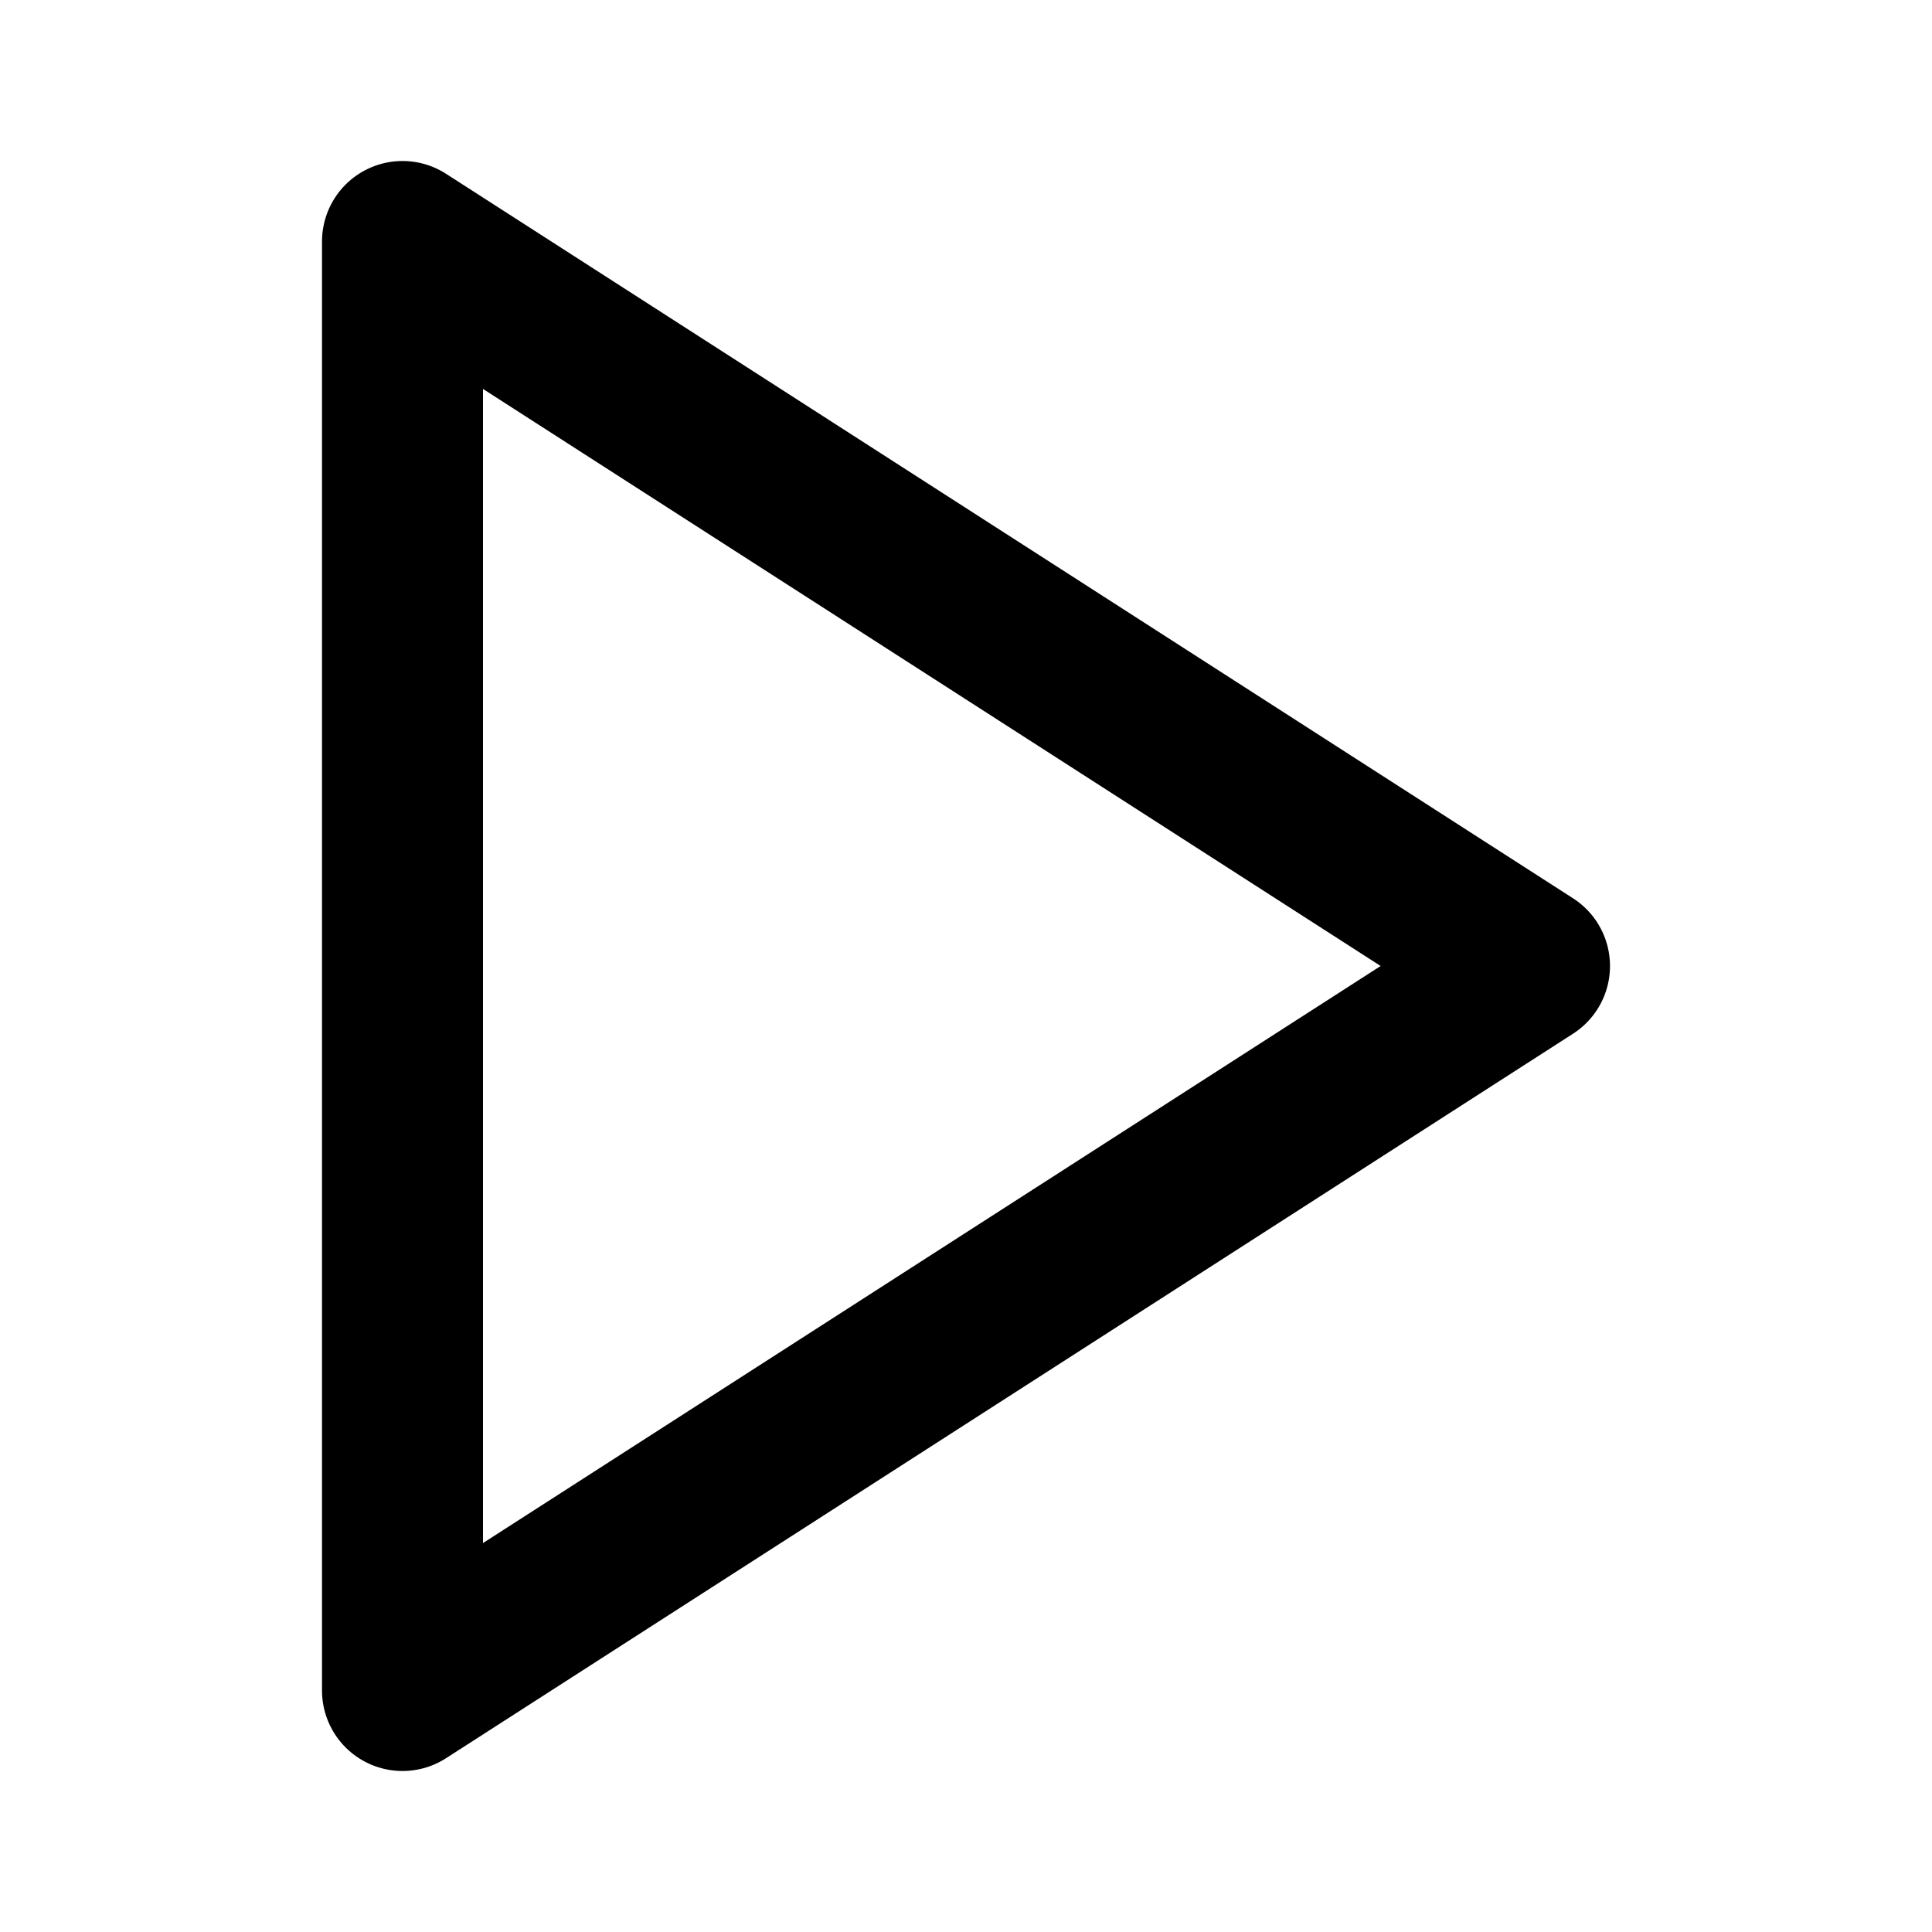
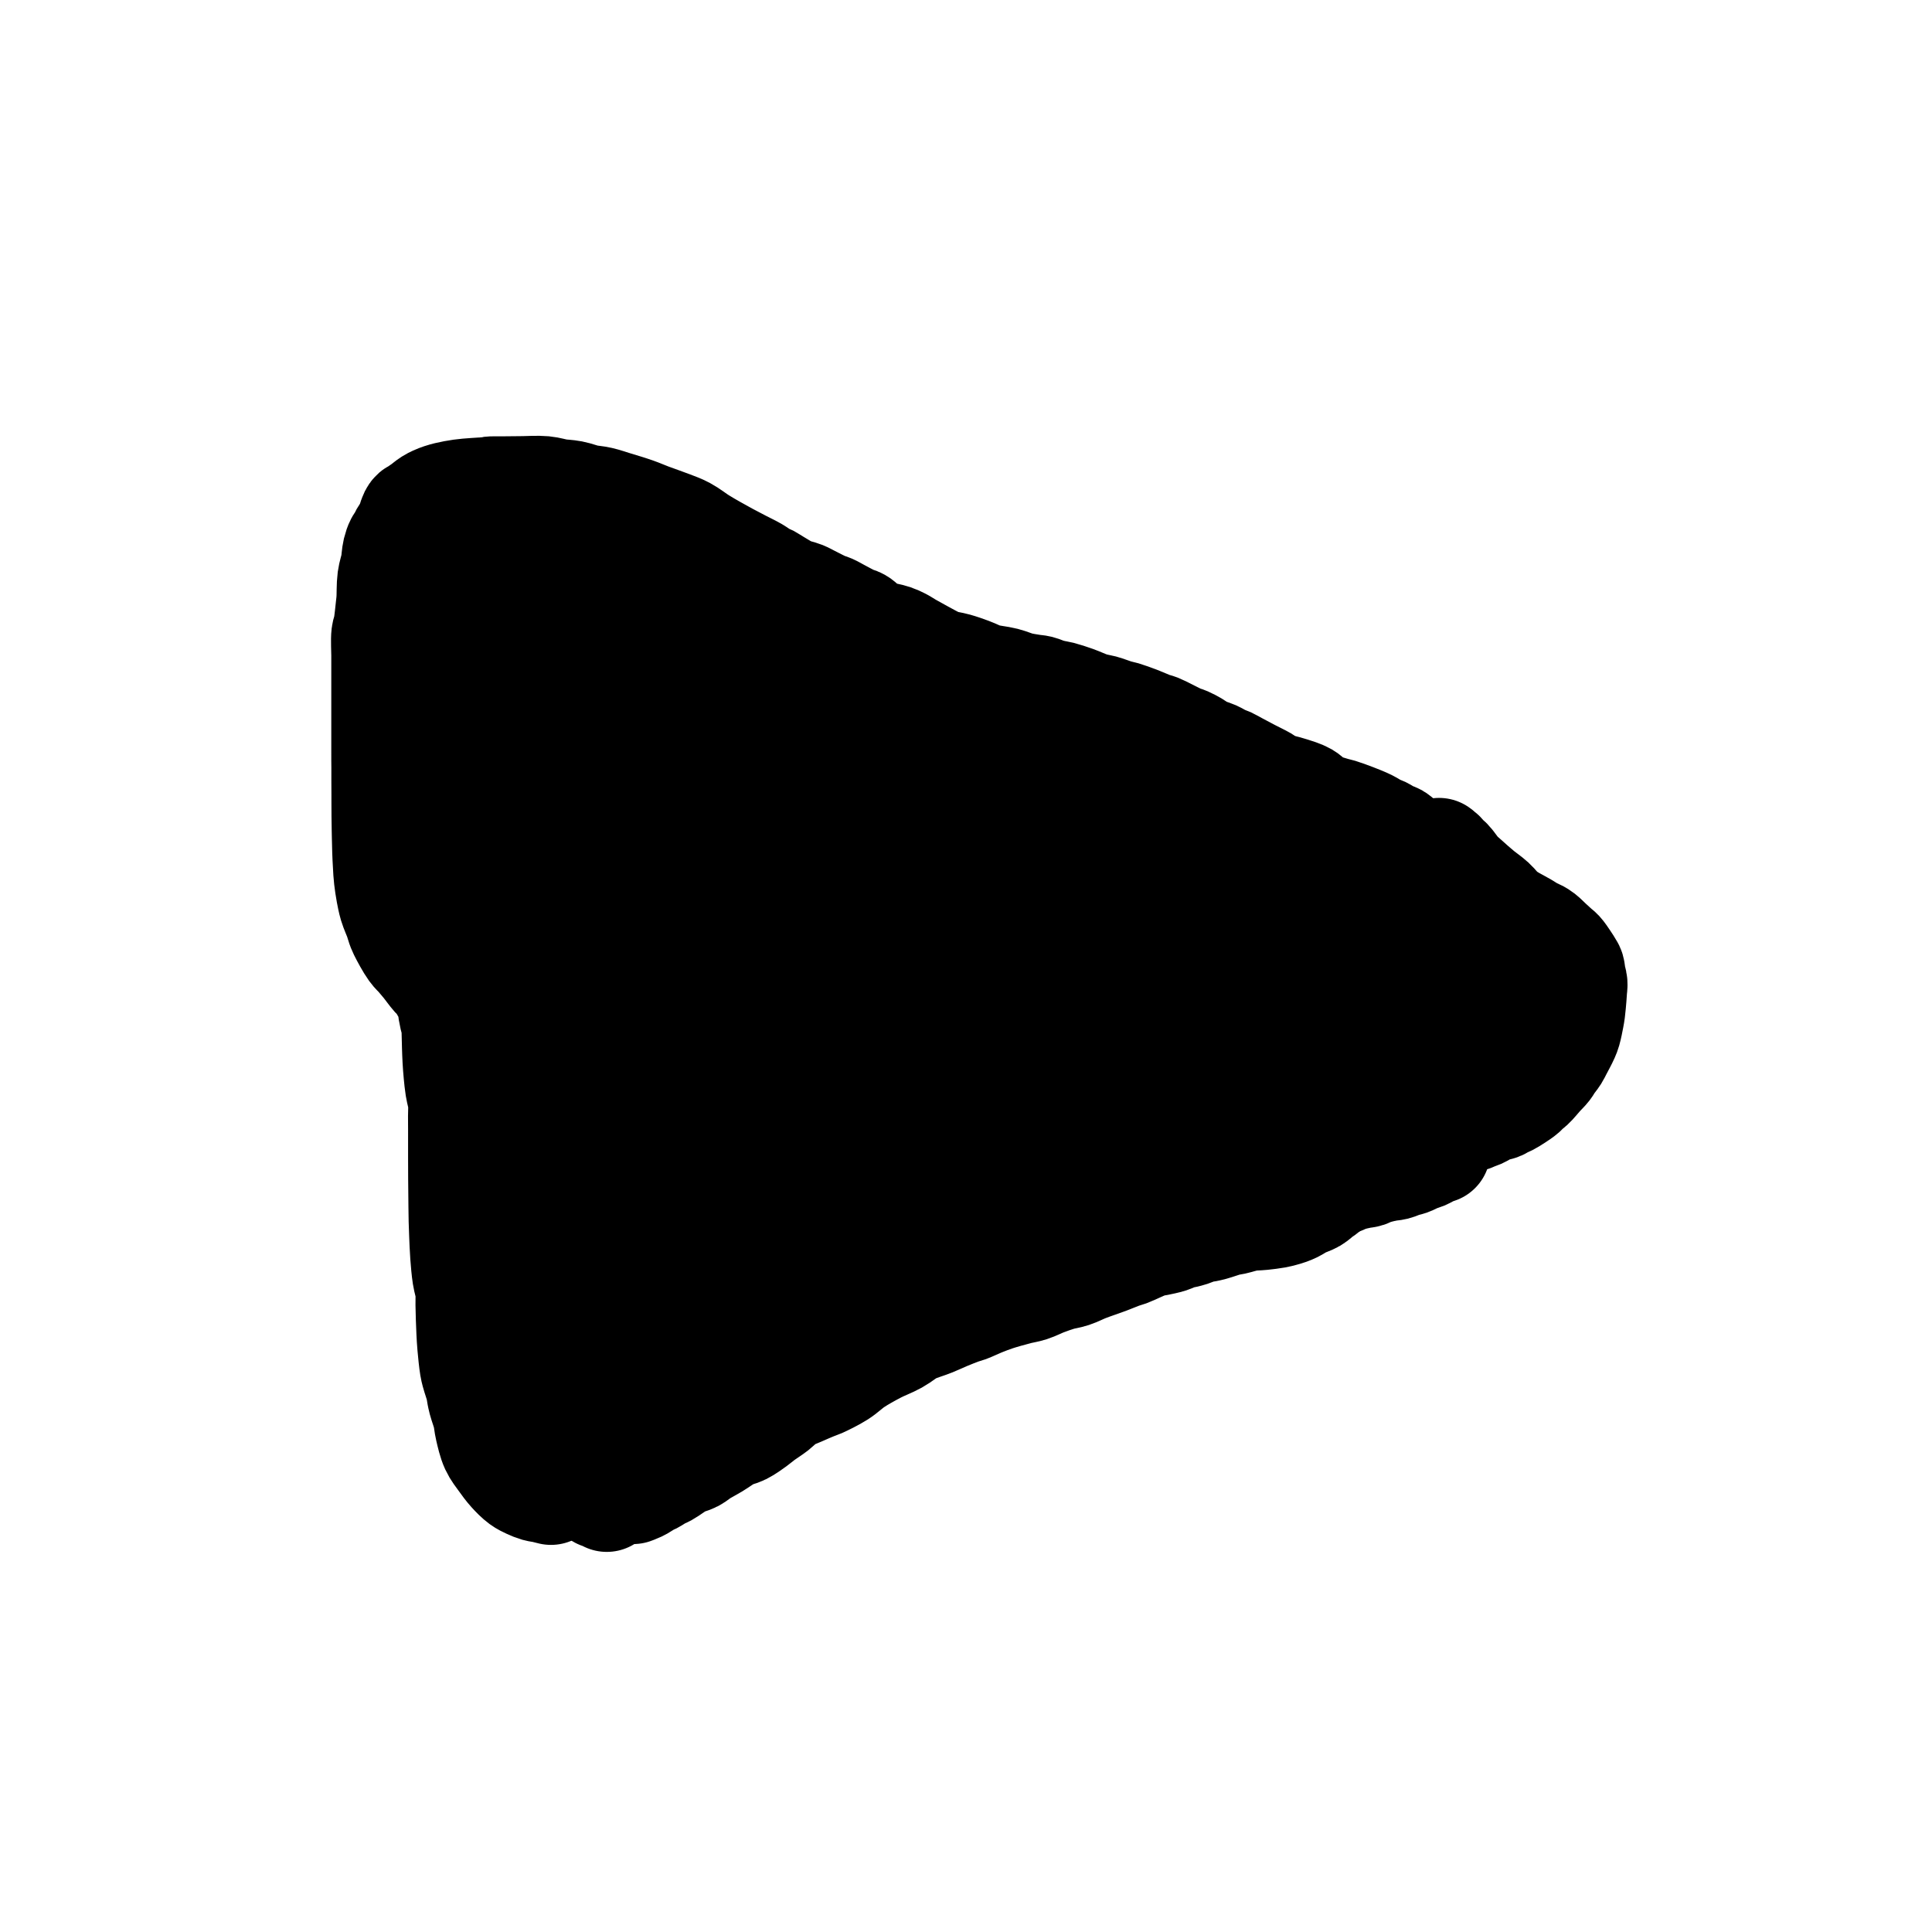
- <svg xmlns="http://www.w3.org/2000/svg" width="24" height="24" viewBox="0 0 24 24" fill="none" stroke="currentColor" stroke-width="2" stroke-linecap="round" stroke-linejoin="round">
-   <polygon points="5 3 19 12 5 21 5 3" />
+ <svg xmlns="http://www.w3.org/2000/svg" version="1.1" width="24" height="24" viewBox="46 37 277 223">
+   <path style="fill: #000000; stroke: #000000; mix-blend-mode: source-over; paint-order: stroke fill markers; fill-opacity: 1; stroke-dasharray: none; stroke-dashoffset: 0; stroke-linecap: round; stroke-linejoin: round; stroke-miterlimit: 4; stroke-opacity: 1; stroke-width: 15;" d="M24.04 144.02 C24.04 144.02 24.04 144.02 24.04 144.02 24.04 144.02 24.04 144.02 24.04 144.02 24.04 144.02 24.04 144.02 24.04 144.02 24.04 144.02 23.303 143.827 22.95 143.75 22.621 143.678 22.321 143.664 21.99 143.57 21.617 143.464 21.211 143.298 20.83 143.12 20.437 142.936 20.06 142.766 19.67 142.48 19.189 142.127 18.667 141.595 18.21 141.09 17.738 140.568 17.309 139.977 16.89 139.39 16.465 138.795 16.003 138.238 15.68 137.54 15.32 136.761 15.092 135.715 14.9 134.9 14.738 134.214 14.716 133.629 14.56 132.98 14.395 132.293 14.068 131.452 13.92 130.89 13.821 130.517 13.773 130.267 13.71 129.95 13.646 129.63 13.631 129.361 13.54 128.98 13.405 128.414 13.057 127.461 12.91 126.9 12.812 126.524 12.767 126.356 12.7 125.95 12.582 125.242 12.449 123.896 12.37 123.01 12.305 122.283 12.275 121.684 12.24 121.02 12.205 120.354 12.182 119.687 12.16 119.02 12.138 118.353 12.123 117.687 12.11 117.02 12.097 116.353 12.154 115.688 12.08 115.02 12.004 114.335 11.766 113.711 11.65 112.96 11.512 112.068 11.425 110.998 11.35 110.01 11.275 109.018 11.238 107.917 11.2 107.02 11.169 106.287 11.149 105.801 11.13 105.02 11.104 103.916 11.092 102.125 11.08 101.02 11.071 100.239 11.065 99.754 11.06 99.02 11.054 98.121 11.051 96.919 11.05 96.02 11.049 95.286 11.05 94.687 11.05 94.02 11.05 93.353 11.052 92.687 11.05 92.02 11.048 91.353 11.042 90.687 11.04 90.02 11.038 89.353 11.106 88.688 11.04 88.02 10.972 87.338 10.737 86.649 10.63 85.97 10.525 85.309 10.463 84.658 10.4 84 10.337 83.341 10.288 82.682 10.25 82.02 10.212 81.355 10.192 80.687 10.17 80.02 10.148 79.353 10.132 78.572 10.12 78.02 10.111 77.629 10.135 77.213 10.1 77.02 10.085 76.938 10.065 76.93 10.04 76.85 9.984 76.666 9.871 76.241 9.8 75.93 9.728 75.614 9.665 75.292 9.61 74.97 9.555 74.646 9.553 74.325 9.47 73.99 9.378 73.62 9.226 73.227 9.06 72.85 8.886 72.456 8.666 72.063 8.44 71.68 8.21 71.29 7.927 70.813 7.69 70.53 7.527 70.336 7.407 70.294 7.22 70.09 6.878 69.716 6.296 68.889 5.89 68.39 5.562 67.986 5.289 67.665 4.98 67.31 4.672 66.955 4.365 66.71 4.04 66.26 3.563 65.599 2.842 64.268 2.53 63.63 2.36 63.283 2.292 63.085 2.19 62.8 2.085 62.508 2.034 62.259 1.91 61.9 1.719 61.349 1.325 60.511 1.12 59.83 0.929 59.195 0.802 58.475 0.7 57.95 0.627 57.575 0.588 57.305 0.54 56.98 0.492 56.655 0.447 56.328 0.41 56 0.373 55.671 0.348 55.397 0.32 55.01 0.28 54.462 0.236 53.57 0.21 53.02 0.191 52.63 0.183 52.411 0.17 52.02 0.152 51.468 0.132 50.572 0.12 50.02 0.111 49.629 0.107 49.411 0.1 49.02 0.09 48.468 0.077 47.687 0.07 47.02 0.063 46.353 0.061 45.572 0.06 45.02 0.059 44.629 0.061 44.411 0.06 44.02 0.059 43.468 0.052 42.687 0.05 42.02 0.048 41.353 0.053 40.572 0.05 40.02 0.048 39.629 0.042 39.443 0.04 39.02 0.036 38.288 0.04 36.752 0.04 36.02 0.04 35.597 0.04 35.411 0.04 35.02 0.04 34.468 0.04 33.687 0.04 33.02 0.04 32.353 0.04 31.687 0.04 31.02 0.04 30.353 0.04 29.687 0.04 29.02 0.04 28.353 0.04 27.687 0.04 27.02 0.04 26.353 0.04 25.572 0.04 25.02 0.04 24.629 0.04 24.443 0.04 24.02 0.04 23.288 -0.052 21.766 0.04 21.02 0.096 20.566 0.226 20.392 0.31 19.94 0.447 19.204 0.59 17.72 0.67 17 0.717 16.583 0.74 16.429 0.77 16.01 0.823 15.282 0.779 13.92 0.9 13.02 1.002 12.262 1.246 11.632 1.37 10.95 1.49 10.293 1.505 9.559 1.64 9 1.746 8.56 1.898 8.12 2.04 7.85 2.127 7.684 2.218 7.63 2.31 7.48 2.436 7.274 2.542 6.988 2.7 6.71 2.899 6.361 3.218 5.995 3.43 5.56 3.675 5.058 3.857 4.208 4.04 3.85 4.132 3.67 4.228 3.53 4.3 3.47 4.333 3.442 4.345 3.455 4.39 3.43 4.559 3.337 5.155 2.935 5.53 2.67 5.909 2.402 6.307 2.047 6.65 1.83 6.915 1.662 7.131 1.558 7.39 1.44 7.66 1.317 7.949 1.207 8.24 1.11 8.538 1.01 8.85 0.926 9.16 0.85 9.473 0.773 9.791 0.71 10.11 0.65 10.431 0.59 10.755 0.535 11.08 0.49 11.405 0.445 11.676 0.415 12.06 0.38 12.607 0.33 13.5 0.276 14.05 0.24 14.44 0.215 14.849 0.222 15.05 0.18 15.14 0.161 15.142 0.128 15.24 0.11 15.532 0.055 16.424 0.088 17.04 0.08 17.689 0.071 18.488 0.066 19.04 0.06 19.431 0.056 19.617 0.053 20.04 0.05 20.772 0.045 22.137 -0.045 23.04 0.04 23.795 0.111 24.42 0.334 25.1 0.44 25.76 0.543 26.401 0.542 27.06 0.67 27.75 0.804 28.463 1.092 29.15 1.24 29.802 1.381 30.429 1.402 31.08 1.55 31.768 1.707 32.411 1.938 33.17 2.17 34.083 2.45 35.275 2.801 36.18 3.12 36.939 3.388 37.496 3.645 38.25 3.93 39.149 4.269 40.325 4.66 41.22 5.01 41.97 5.304 42.586 5.505 43.27 5.87 44.026 6.274 44.809 6.914 45.54 7.37 46.201 7.783 46.815 8.132 47.46 8.5 48.105 8.868 48.756 9.227 49.41 9.58 50.066 9.934 50.729 10.275 51.39 10.62 52.052 10.965 52.815 11.322 53.38 11.65 53.82 11.906 54.167 12.195 54.52 12.39 54.804 12.547 55.033 12.607 55.32 12.76 55.676 12.95 56.041 13.213 56.48 13.47 57.041 13.799 57.775 14.28 58.42 14.56 59.008 14.815 59.66 14.91 60.18 15.12 60.617 15.297 60.908 15.481 61.35 15.7 61.928 15.986 62.815 16.463 63.35 16.69 63.694 16.836 63.914 16.865 64.22 17 64.587 17.161 64.948 17.388 65.39 17.62 65.965 17.921 66.85 18.414 67.38 18.65 67.717 18.8 67.923 18.795 68.23 18.97 68.672 19.222 69.178 19.837 69.7 20.15 70.2 20.45 70.733 20.641 71.29 20.83 71.874 21.028 72.592 21.115 73.13 21.3 73.571 21.451 73.917 21.614 74.3 21.81 74.694 22.012 75.021 22.248 75.46 22.5 76.024 22.824 76.756 23.227 77.41 23.58 78.066 23.934 78.862 24.38 79.39 24.62 79.727 24.773 79.897 24.845 80.24 24.95 80.738 25.102 81.474 25.193 82.11 25.37 82.792 25.56 83.51 25.816 84.2 26.07 84.893 26.325 85.507 26.678 86.26 26.9 87.12 27.154 88.233 27.227 89.1 27.45 89.854 27.644 90.496 27.948 91.18 28.12 91.825 28.282 92.558 28.383 93.09 28.47 93.47 28.532 93.735 28.527 94.07 28.61 94.44 28.702 94.847 28.908 95.21 29.02 95.533 29.12 95.827 29.189 96.14 29.26 96.456 29.332 96.722 29.353 97.1 29.45 97.664 29.595 98.492 29.865 99.18 30.11 99.875 30.358 100.696 30.742 101.25 30.93 101.611 31.053 101.852 31.114 102.16 31.19 102.472 31.267 102.735 31.289 103.11 31.39 103.673 31.542 104.63 31.919 105.19 32.08 105.562 32.187 105.758 32.2 106.13 32.31 106.691 32.477 107.522 32.779 108.21 33.04 108.902 33.302 109.72 33.683 110.27 33.88 110.628 34.008 110.855 34.036 111.17 34.16 111.539 34.305 111.898 34.505 112.34 34.72 112.921 35.002 113.813 35.483 114.35 35.71 114.695 35.856 114.913 35.886 115.22 36.02 115.586 36.18 116.008 36.406 116.39 36.63 116.778 36.858 117.099 37.163 117.53 37.38 118.026 37.63 118.715 37.775 119.22 38 119.653 38.193 120.027 38.454 120.39 38.62 120.692 38.758 120.939 38.811 121.24 38.95 121.604 39.118 121.969 39.344 122.41 39.58 122.983 39.886 123.729 40.284 124.39 40.63 125.049 40.974 125.806 41.324 126.37 41.65 126.812 41.905 127.039 42.17 127.52 42.39 128.203 42.703 129.337 42.893 130.16 43.17 130.9 43.419 131.632 43.611 132.24 43.96 132.799 44.281 133.115 44.813 133.7 45.14 134.397 45.53 135.574 45.835 136.21 46.03 136.592 46.147 136.771 46.157 137.14 46.27 137.699 46.441 138.533 46.744 139.22 47.01 139.91 47.277 140.689 47.583 141.27 47.87 141.722 48.093 142.078 48.363 142.44 48.54 142.735 48.684 142.975 48.736 143.27 48.88 143.63 49.055 144.069 49.365 144.43 49.54 144.727 49.684 145.048 49.752 145.27 49.88 145.436 49.975 145.506 50.057 145.67 50.19 145.943 50.411 146.385 50.794 146.74 51.1 147.095 51.407 147.534 51.742 147.8 52.03 147.992 52.238 148.094 52.363 148.24 52.62 148.466 53.018 148.665 53.678 148.91 54.25 149.186 54.894 149.61 55.747 149.82 56.29 149.955 56.64 150.019 56.817 150.11 57.17 150.242 57.681 150.372 58.437 150.47 59.08 150.569 59.727 150.646 60.495 150.7 61.04 150.738 61.428 150.754 61.65 150.78 62.04 150.817 62.59 150.864 63.48 150.89 64.03 150.909 64.42 150.918 64.639 150.93 65.03 150.947 65.582 150.959 66.478 150.97 67.03 150.978 67.421 150.985 67.697 150.99 68.03 150.995 68.363 150.997 68.697 151 69.03 151.003 69.363 151.007 69.697 151.01 70.03 151.013 70.363 151.056 70.64 151.02 71.03 150.968 71.594 150.717 72.521 150.62 73.08 150.553 73.465 150.512 73.733 150.47 74.06 150.428 74.386 150.4 74.712 150.37 75.04 150.34 75.369 150.354 75.643 150.29 76.03 150.196 76.599 149.893 77.546 149.77 78.11 149.687 78.493 149.643 78.756 149.59 79.08 149.537 79.403 149.514 79.83 149.45 80.05 149.415 80.171 149.377 80.203 149.33 80.32 149.247 80.526 149.153 80.883 149.02 81.19 148.862 81.556 148.581 81.996 148.42 82.36 148.286 82.664 148.196 82.927 148.1 83.22 148.002 83.517 147.958 83.812 147.84 84.13 147.702 84.501 147.446 84.934 147.3 85.3 147.176 85.611 147.13 85.871 147 86.18 146.846 86.547 146.629 86.967 146.41 87.35 146.186 87.741 145.932 88.124 145.67 88.5 145.405 88.881 145.118 89.252 144.83 89.62 144.541 89.989 144.242 90.351 143.94 90.71 143.639 91.068 143.333 91.421 143.02 91.77 142.706 92.121 142.304 92.489 142.06 92.81 141.877 93.051 141.795 93.296 141.64 93.49 141.502 93.662 141.332 93.763 141.19 93.93 141.033 94.115 140.958 94.321 140.75 94.56 140.408 94.954 139.685 95.551 139.23 95.98 138.855 96.333 138.5 96.568 138.21 96.95 137.899 97.359 137.681 98.052 137.45 98.38 137.312 98.577 137.22 98.637 137.06 98.81 136.81 99.08 136.414 99.498 136.09 99.84 135.767 100.181 135.421 100.601 135.12 100.86 134.898 101.051 134.726 101.125 134.49 101.3 134.171 101.536 133.808 101.911 133.39 102.16 132.924 102.437 132.282 102.607 131.8 102.85 131.376 103.063 131 103.341 130.64 103.52 130.345 103.667 130.095 103.767 129.81 103.87 129.519 103.975 129.215 104.059 128.91 104.14 128.601 104.222 128.342 104.292 127.97 104.36 127.437 104.457 126.666 104.55 126.01 104.62 125.353 104.69 124.694 104.671 124.03 104.78 123.341 104.893 122.512 105.177 121.95 105.3 121.57 105.383 121.368 105.386 120.99 105.48 120.424 105.621 119.462 105.977 118.9 106.13 118.527 106.231 118.276 106.287 117.96 106.35 117.643 106.414 117.33 106.419 117 106.51 116.627 106.612 116.206 106.839 115.84 106.96 115.521 107.065 115.238 107.135 114.93 107.21 114.618 107.286 114.308 107.309 113.98 107.41 113.607 107.525 113.259 107.748 112.82 107.89 112.279 108.065 111.481 108.223 110.96 108.33 110.586 108.407 110.398 108.38 109.99 108.5 109.225 108.726 107.54 109.578 106.8 109.85 106.416 109.991 106.266 110.005 105.91 110.13 105.361 110.324 104.595 110.657 103.84 110.94 102.939 111.278 101.757 111.661 100.86 112.01 100.109 112.302 99.485 112.648 98.81 112.87 98.186 113.075 97.591 113.135 96.96 113.32 96.28 113.519 95.559 113.779 94.87 114.04 94.179 114.302 93.495 114.672 92.82 114.89 92.193 115.093 91.653 115.149 90.96 115.33 90.068 115.563 88.831 115.901 87.92 116.2 87.159 116.45 86.535 116.696 85.85 116.97 85.162 117.246 84.349 117.647 83.8 117.85 83.443 117.982 83.258 118.004 82.9 118.13 82.351 118.323 81.523 118.657 80.84 118.94 80.153 119.224 79.539 119.525 78.79 119.83 77.9 120.192 76.738 120.497 75.84 120.95 75.01 121.369 74.383 121.959 73.57 122.41 72.696 122.895 71.703 123.242 70.75 123.74 69.728 124.274 68.571 124.912 67.64 125.53 66.821 126.074 66.229 126.702 65.43 127.21 64.589 127.745 63.358 128.345 62.7 128.64 62.343 128.8 62.193 128.822 61.85 128.96 61.313 129.176 60.48 129.538 59.8 129.84 59.12 130.142 58.368 130.384 57.77 130.77 57.211 131.13 56.826 131.638 56.3 132.05 55.741 132.487 55.022 132.924 54.5 133.31 54.084 133.618 53.821 133.868 53.4 134.17 52.87 134.55 52.171 135.068 51.55 135.38 50.99 135.661 50.45 135.711 49.86 136 49.139 136.353 48.312 136.99 47.58 137.43 46.914 137.83 46.203 138.192 45.65 138.54 45.214 138.814 44.941 139.094 44.51 139.32 44.019 139.577 43.424 139.666 42.84 139.96 42.124 140.321 41.142 141.097 40.57 141.41 40.243 141.589 40.057 141.628 39.77 141.78 39.414 141.969 38.969 142.296 38.61 142.48 38.319 142.629 38.008 142.7 37.79 142.83 37.625 142.929 37.548 143.043 37.39 143.15 37.188 143.286 36.916 143.437 36.66 143.56 36.394 143.688 35.82 143.9 35.82 143.9 " transform="matrix(1,0,0,1,100.9586,79.97927)" />
+   <path style="fill: #000000; stroke: #000000; mix-blend-mode: source-over; paint-order: stroke fill markers; fill-opacity: 1; stroke-dasharray: none; stroke-dashoffset: 0; stroke-linecap: round; stroke-linejoin: round; stroke-miterlimit: 4; stroke-opacity: 1; stroke-width: 15;" d="M0 45.1 C0 45.1 0 45.1 0 45.1 0 45.1 0 45.1 0 45.1 0 45.1 0.31 44.878 0.5 44.77 0.73 44.64 0.966 44.511 1.29 44.39 1.766 44.212 2.578 44.083 3.11 43.89 3.547 43.731 3.905 43.504 4.27 43.36 4.583 43.236 4.858 43.148 5.16 43.06 5.465 42.971 5.722 42.94 6.09 42.83 6.649 42.663 7.611 42.27 8.17 42.1 8.539 41.988 8.787 41.932 9.1 41.86 9.414 41.788 9.722 41.767 10.05 41.67 10.422 41.56 10.844 41.335 11.21 41.21 11.529 41.102 11.758 41.034 12.12 40.95 12.639 40.83 13.393 40.7 14.04 40.61 14.693 40.519 15.457 40.529 16.02 40.41 16.455 40.318 16.79 40.143 17.15 40.04 17.473 39.947 17.766 39.876 18.08 39.81 18.399 39.743 18.718 39.733 19.05 39.64 19.422 39.536 19.835 39.313 20.2 39.19 20.521 39.082 20.81 39.006 21.12 38.93 21.433 38.853 21.751 38.79 22.07 38.73 22.391 38.67 22.82 38.64 23.04 38.57 23.161 38.532 23.193 38.49 23.31 38.44 23.516 38.353 23.873 38.257 24.18 38.12 24.546 37.956 24.986 37.664 25.35 37.5 25.651 37.364 25.91 37.276 26.2 37.18 26.496 37.082 26.883 37.021 27.11 36.92 27.26 36.853 27.316 36.777 27.46 36.7 27.671 36.587 27.981 36.491 28.27 36.34 28.627 36.154 29.051 35.889 29.43 35.64 29.812 35.389 30.27 35.09 30.55 34.84 30.746 34.665 30.83 34.493 31 34.34 31.178 34.179 31.371 34.108 31.6 33.9 31.985 33.552 32.576 32.806 33 32.34 33.349 31.957 33.714 31.619 33.96 31.3 34.145 31.061 34.219 30.879 34.39 30.63 34.615 30.301 34.994 29.853 35.21 29.51 35.379 29.241 35.448 29.071 35.61 28.76 35.873 28.256 36.396 27.302 36.63 26.77 36.78 26.429 36.848 26.256 36.95 25.91 37.097 25.408 37.26 24.555 37.36 24.03 37.432 23.655 37.47 23.441 37.52 23.06 37.591 22.519 37.665 21.637 37.71 21.09 37.742 20.701 37.758 20.423 37.78 20.09 37.802 19.759 37.866 19.434 37.84 19.1 37.813 18.751 37.674 18.386 37.61 18.04 37.549 17.71 37.527 17.293 37.46 17.07 37.422 16.945 37.397 16.912 37.33 16.79 37.19 16.534 36.857 16.017 36.6 15.64 36.341 15.26 36.037 14.799 35.78 14.52 35.599 14.323 35.462 14.249 35.26 14.07 34.971 13.813 34.565 13.438 34.22 13.12 33.875 12.802 33.507 12.406 33.19 12.16 32.952 11.975 32.758 11.861 32.52 11.73 32.27 11.593 32.006 11.513 31.72 11.36 31.366 11.171 31.006 10.915 30.57 10.66 30.008 10.332 29.177 9.915 28.62 9.57 28.182 9.299 27.863 9.117 27.48 8.79 27.011 8.39 26.573 7.759 26.06 7.29 25.535 6.81 24.858 6.358 24.36 5.95 23.959 5.621 23.643 5.348 23.29 5.04 22.936 4.731 22.588 4.416 22.24 4.1 21.891 3.783 21.553 3.521 21.2 3.14 20.764 2.67 20.224 1.819 19.86 1.45 19.653 1.24 19.484 1.175 19.32 1.01 19.153 0.842 19.037 0.619 18.87 0.45 18.704 0.282 18.32 0 18.32 0 " transform="matrix(1,0,0,1,233.9985,131.8987)" />
+   <path style="fill: none; stroke: #000000; mix-blend-mode: source-over; stroke-dasharray: none; stroke-dashoffset: 0; stroke-linecap: round; stroke-linejoin: round; stroke-miterlimit: 4; stroke-opacity: 1; stroke-width: 15;" d="M0 5.96 C0 5.96 0 5.96 0 5.96 0 5.96 0 5.96 0 5.96 0 5.96 0 5.96 0 5.96 0 5.96 0.078 5.931 0.15 5.91 0.328 5.859 0.774 5.748 1.09 5.68 1.407 5.611 1.728 5.552 2.05 5.5 2.374 5.448 2.702 5.408 3.03 5.37 3.359 5.332 3.69 5.3 4.02 5.27 4.35 5.24 4.68 5.213 5.01 5.19 5.34 5.167 5.669 5.147 6 5.13 6.332 5.113 6.661 5.143 7 5.09 7.364 5.033 7.753 4.867 8.11 4.78 8.438 4.7 8.732 4.681 9.06 4.58 9.433 4.465 9.854 4.23 10.22 4.1 10.539 3.987 10.823 3.91 11.13 3.83 11.439 3.75 11.753 3.683 12.07 3.62 12.39 3.556 12.818 3.523 13.04 3.45 13.165 3.409 13.199 3.362 13.32 3.31 13.526 3.222 13.887 3.093 14.18 3 14.48 2.905 14.789 2.825 15.1 2.75 15.415 2.674 15.738 2.607 16.06 2.55 16.382 2.493 16.697 2.494 17.03 2.41 17.402 2.316 17.816 2.106 18.18 1.99 18.501 1.888 18.78 1.855 19.1 1.74 19.472 1.606 19.904 1.355 20.27 1.21 20.581 1.087 20.841 1.04 21.15 0.91 21.517 0.756 21.955 0.479 22.32 0.32 22.627 0.186 23.19 0 23.19 0 23.19 0 23.19 0 23.19 0 " transform="matrix(1,0,0,1,228.9979,175.0397)" />
+   <path style="fill: none; stroke: #000000; mix-blend-mode: source-over; stroke-dasharray: none; stroke-dashoffset: 0; stroke-linecap: round; stroke-linejoin: round; stroke-miterlimit: 4; stroke-opacity: 1; stroke-width: 15;" d="M7.45 22.65 C7.45 22.65 7.45 22.65 7.45 22.65 7.45 22.65 7.45 22.65 7.45 22.65 7.45 22.65 7.45 22.65 7.45 22.65 7.45 22.65 7.45 22.65 7.45 22.65 7.45 22.65 6.95 22.31 6.95 22.31 6.95 22.31 6.95 22.31 6.95 22.31 6.95 22.31 6.4 22.2 6.4 22.2 6.4 22.2 6.4 22.2 6.4 22.2 6.4 22.2 5.94 21.571 5.89 21.28 5.849 21.046 5.936 20.893 6 20.61 6.115 20.104 6.379 19.211 6.61 18.52 6.842 17.824 7.187 17.13 7.39 16.45 7.58 15.815 7.638 15.115 7.81 14.57 7.949 14.13 8.102 13.791 8.29 13.41 8.484 13.017 8.783 12.61 8.96 12.25 9.105 11.955 9.156 11.715 9.3 11.42 9.477 11.058 9.793 10.612 9.97 10.25 10.114 9.955 10.239 9.757 10.31 9.42 10.41 8.946 10.467 8.03 10.36 7.64 10.301 7.425 10.188 7.326 10.07 7.18 9.942 7.021 9.785 6.87 9.61 6.73 9.416 6.575 9.184 6.431 8.95 6.3 8.705 6.163 8.432 6 8.17 5.93 7.929 5.865 7.561 5.86 7.44 5.87 7.4 5.873 7.394 5.875 7.36 5.89 7.284 5.922 7.02 6.1 7.02 6.1 7.02 6.1 7.02 6.1 7.02 6.1 7.02 6.1 7.046 6.521 7.09 6.67 7.12 6.773 7.165 6.809 7.21 6.92 7.291 7.122 7.414 7.501 7.5 7.8 7.588 8.104 7.702 8.419 7.73 8.73 7.757 9.035 7.799 9.321 7.67 9.65 7.474 10.151 6.821 10.802 6.33 11.31 5.841 11.815 5.285 12.334 4.73 12.69 4.231 13.01 3.628 13.224 3.18 13.4 2.85 13.53 2.3 13.69 2.3 13.69 2.3 13.69 2.3 13.69 2.3 13.69 2.3 13.69 1.745 13.226 1.5 12.84 1.136 12.266 0.795 11.287 0.55 10.44 0.29 9.542 0.064 8.552 0.01 7.59 -0.045 6.619 0.088 5.532 0.23 4.64 0.351 3.881 0.618 3.122 0.74 2.56 0.822 2.18 0.843 1.823 0.92 1.6 0.964 1.471 1.015 1.434 1.07 1.31 1.162 1.101 1.268 0.674 1.39 0.45 1.479 0.287 1.602 0.126 1.68 0.06 1.718 0.029 1.724 0.019 1.78 0.01 1.999 -0.026 2.957 0.056 3.48 0.24 3.992 0.42 4.563 0.834 4.89 1.09 5.091 1.247 5.33 1.53 5.33 1.53 5.33 1.53 5.33 1.53 5.33 1.53 5.33 1.53 5.392 1.695 5.43 1.82 5.498 2.041 5.581 2.522 5.68 2.75 5.744 2.897 5.89 3.09 5.89 3.09 " transform="matrix(1,0,0,1,125.5476,202.3532)" />
</svg>
